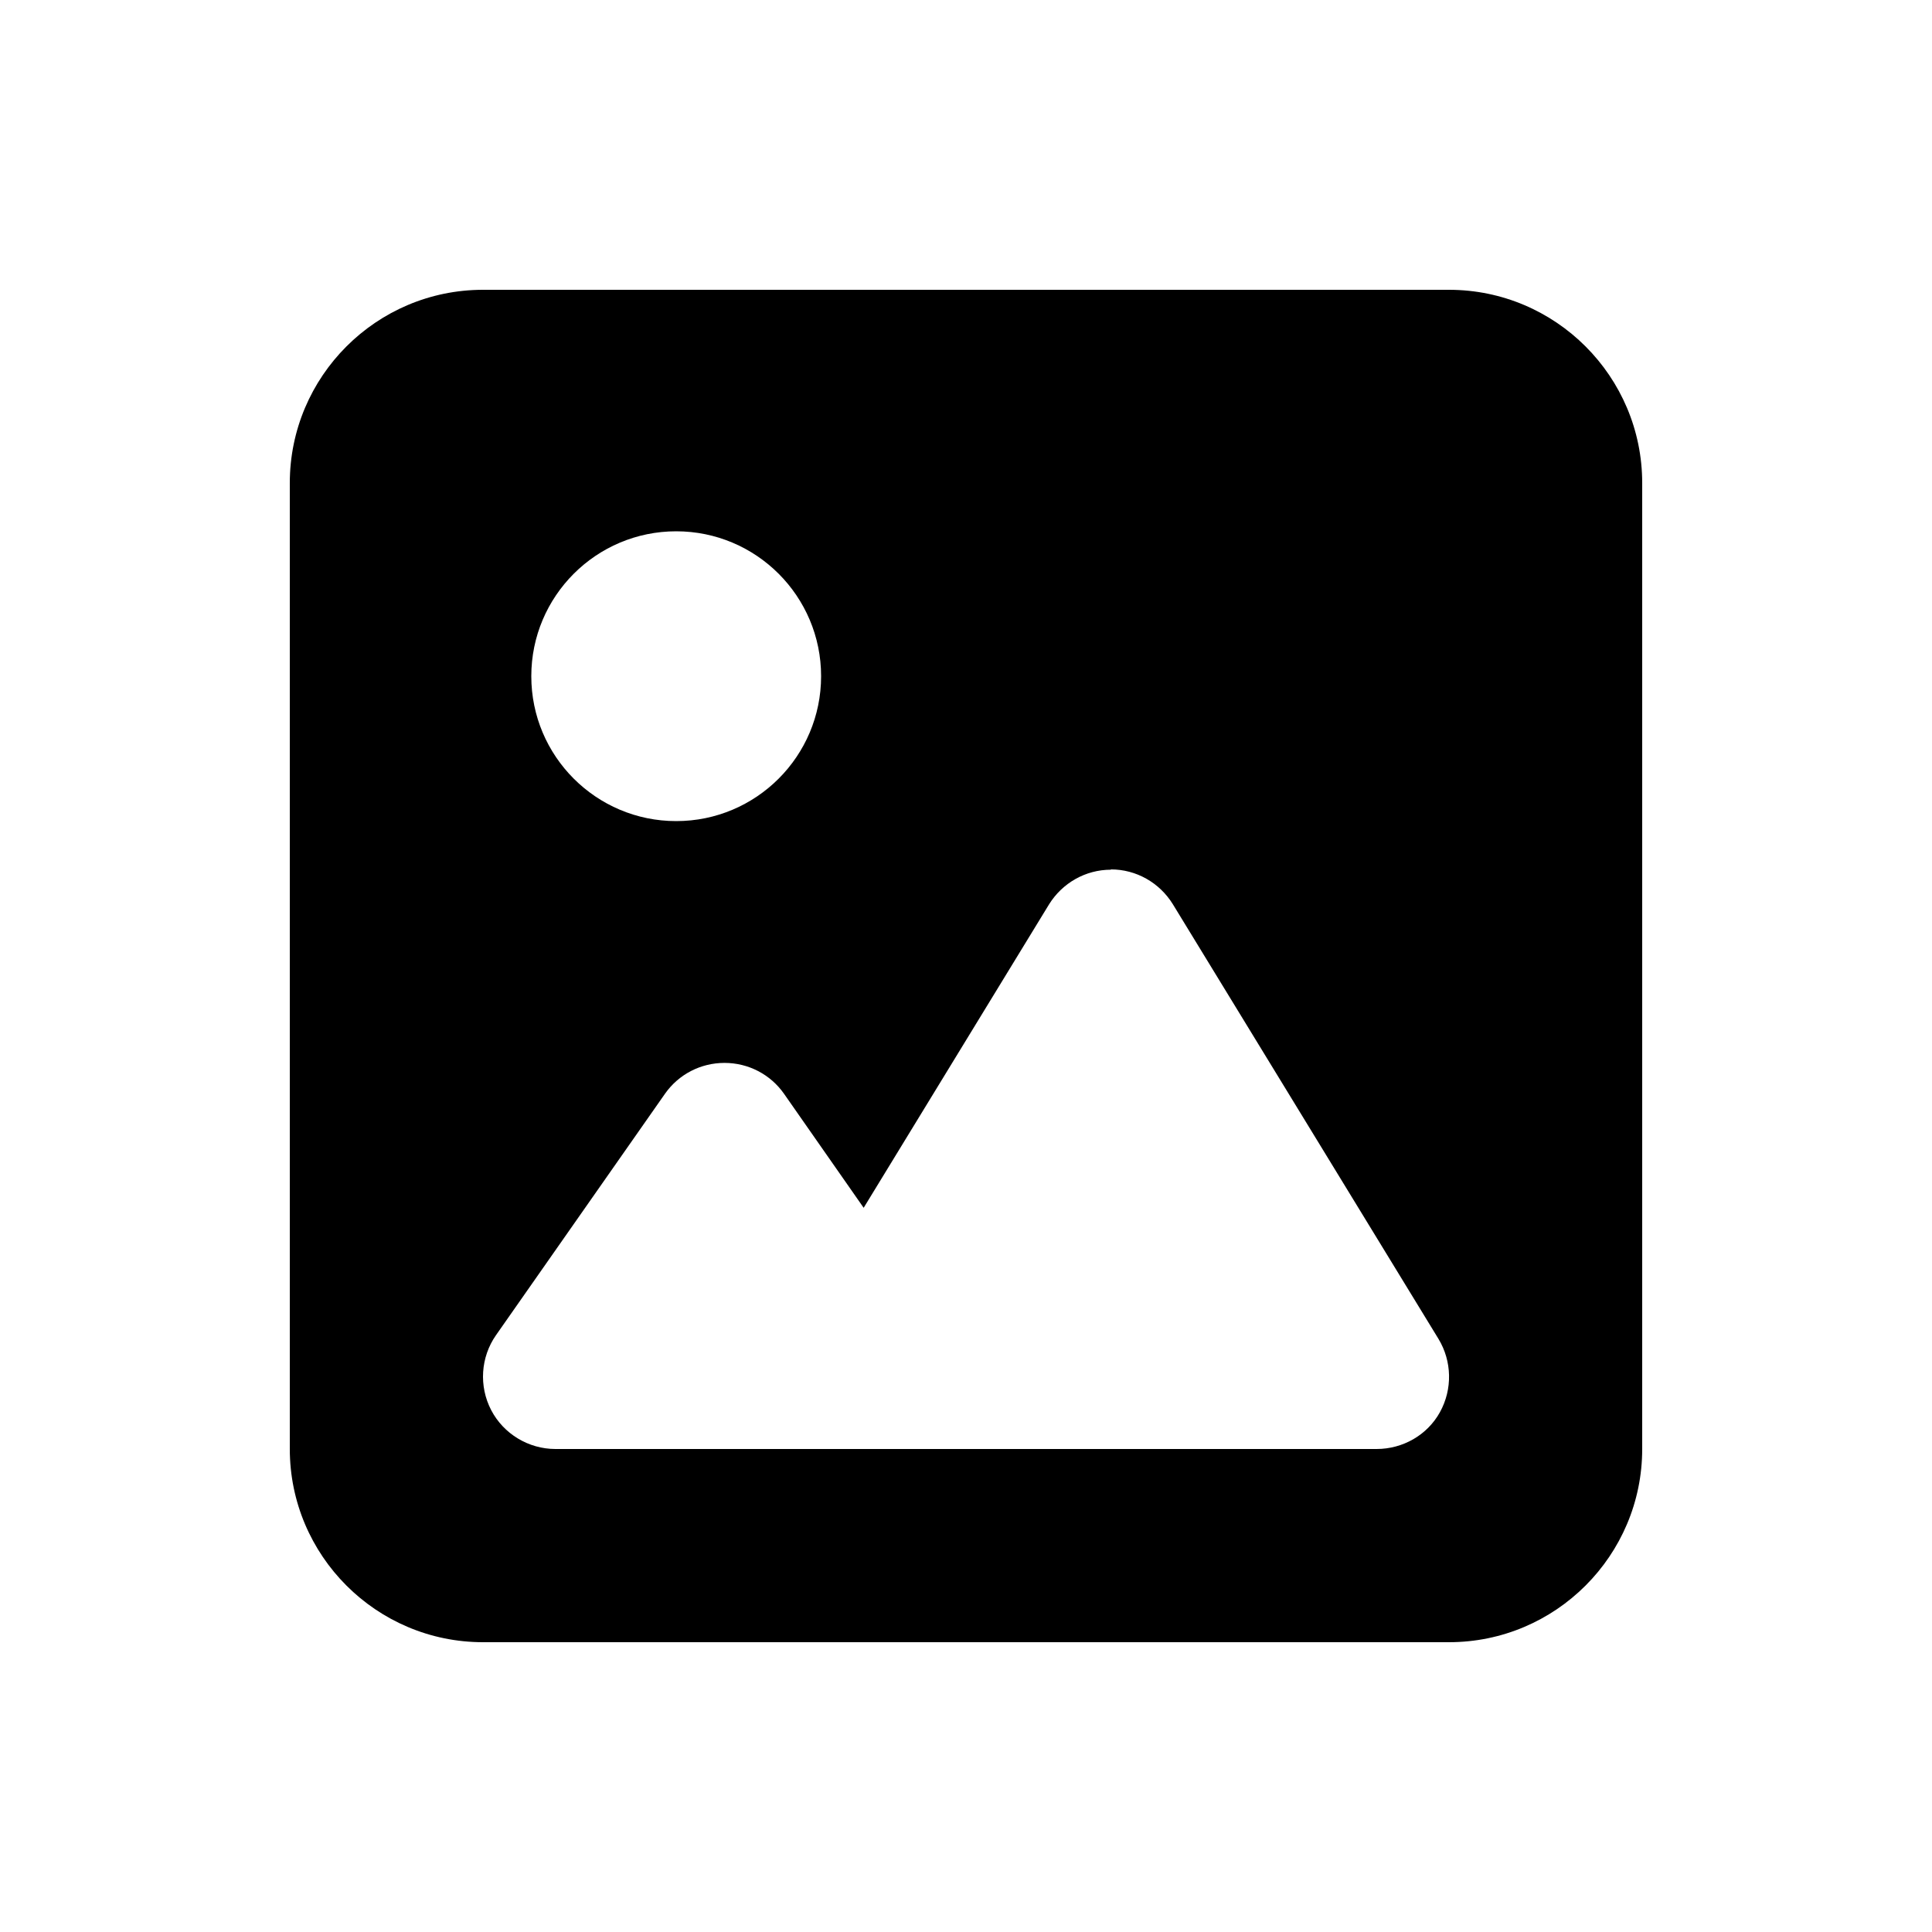
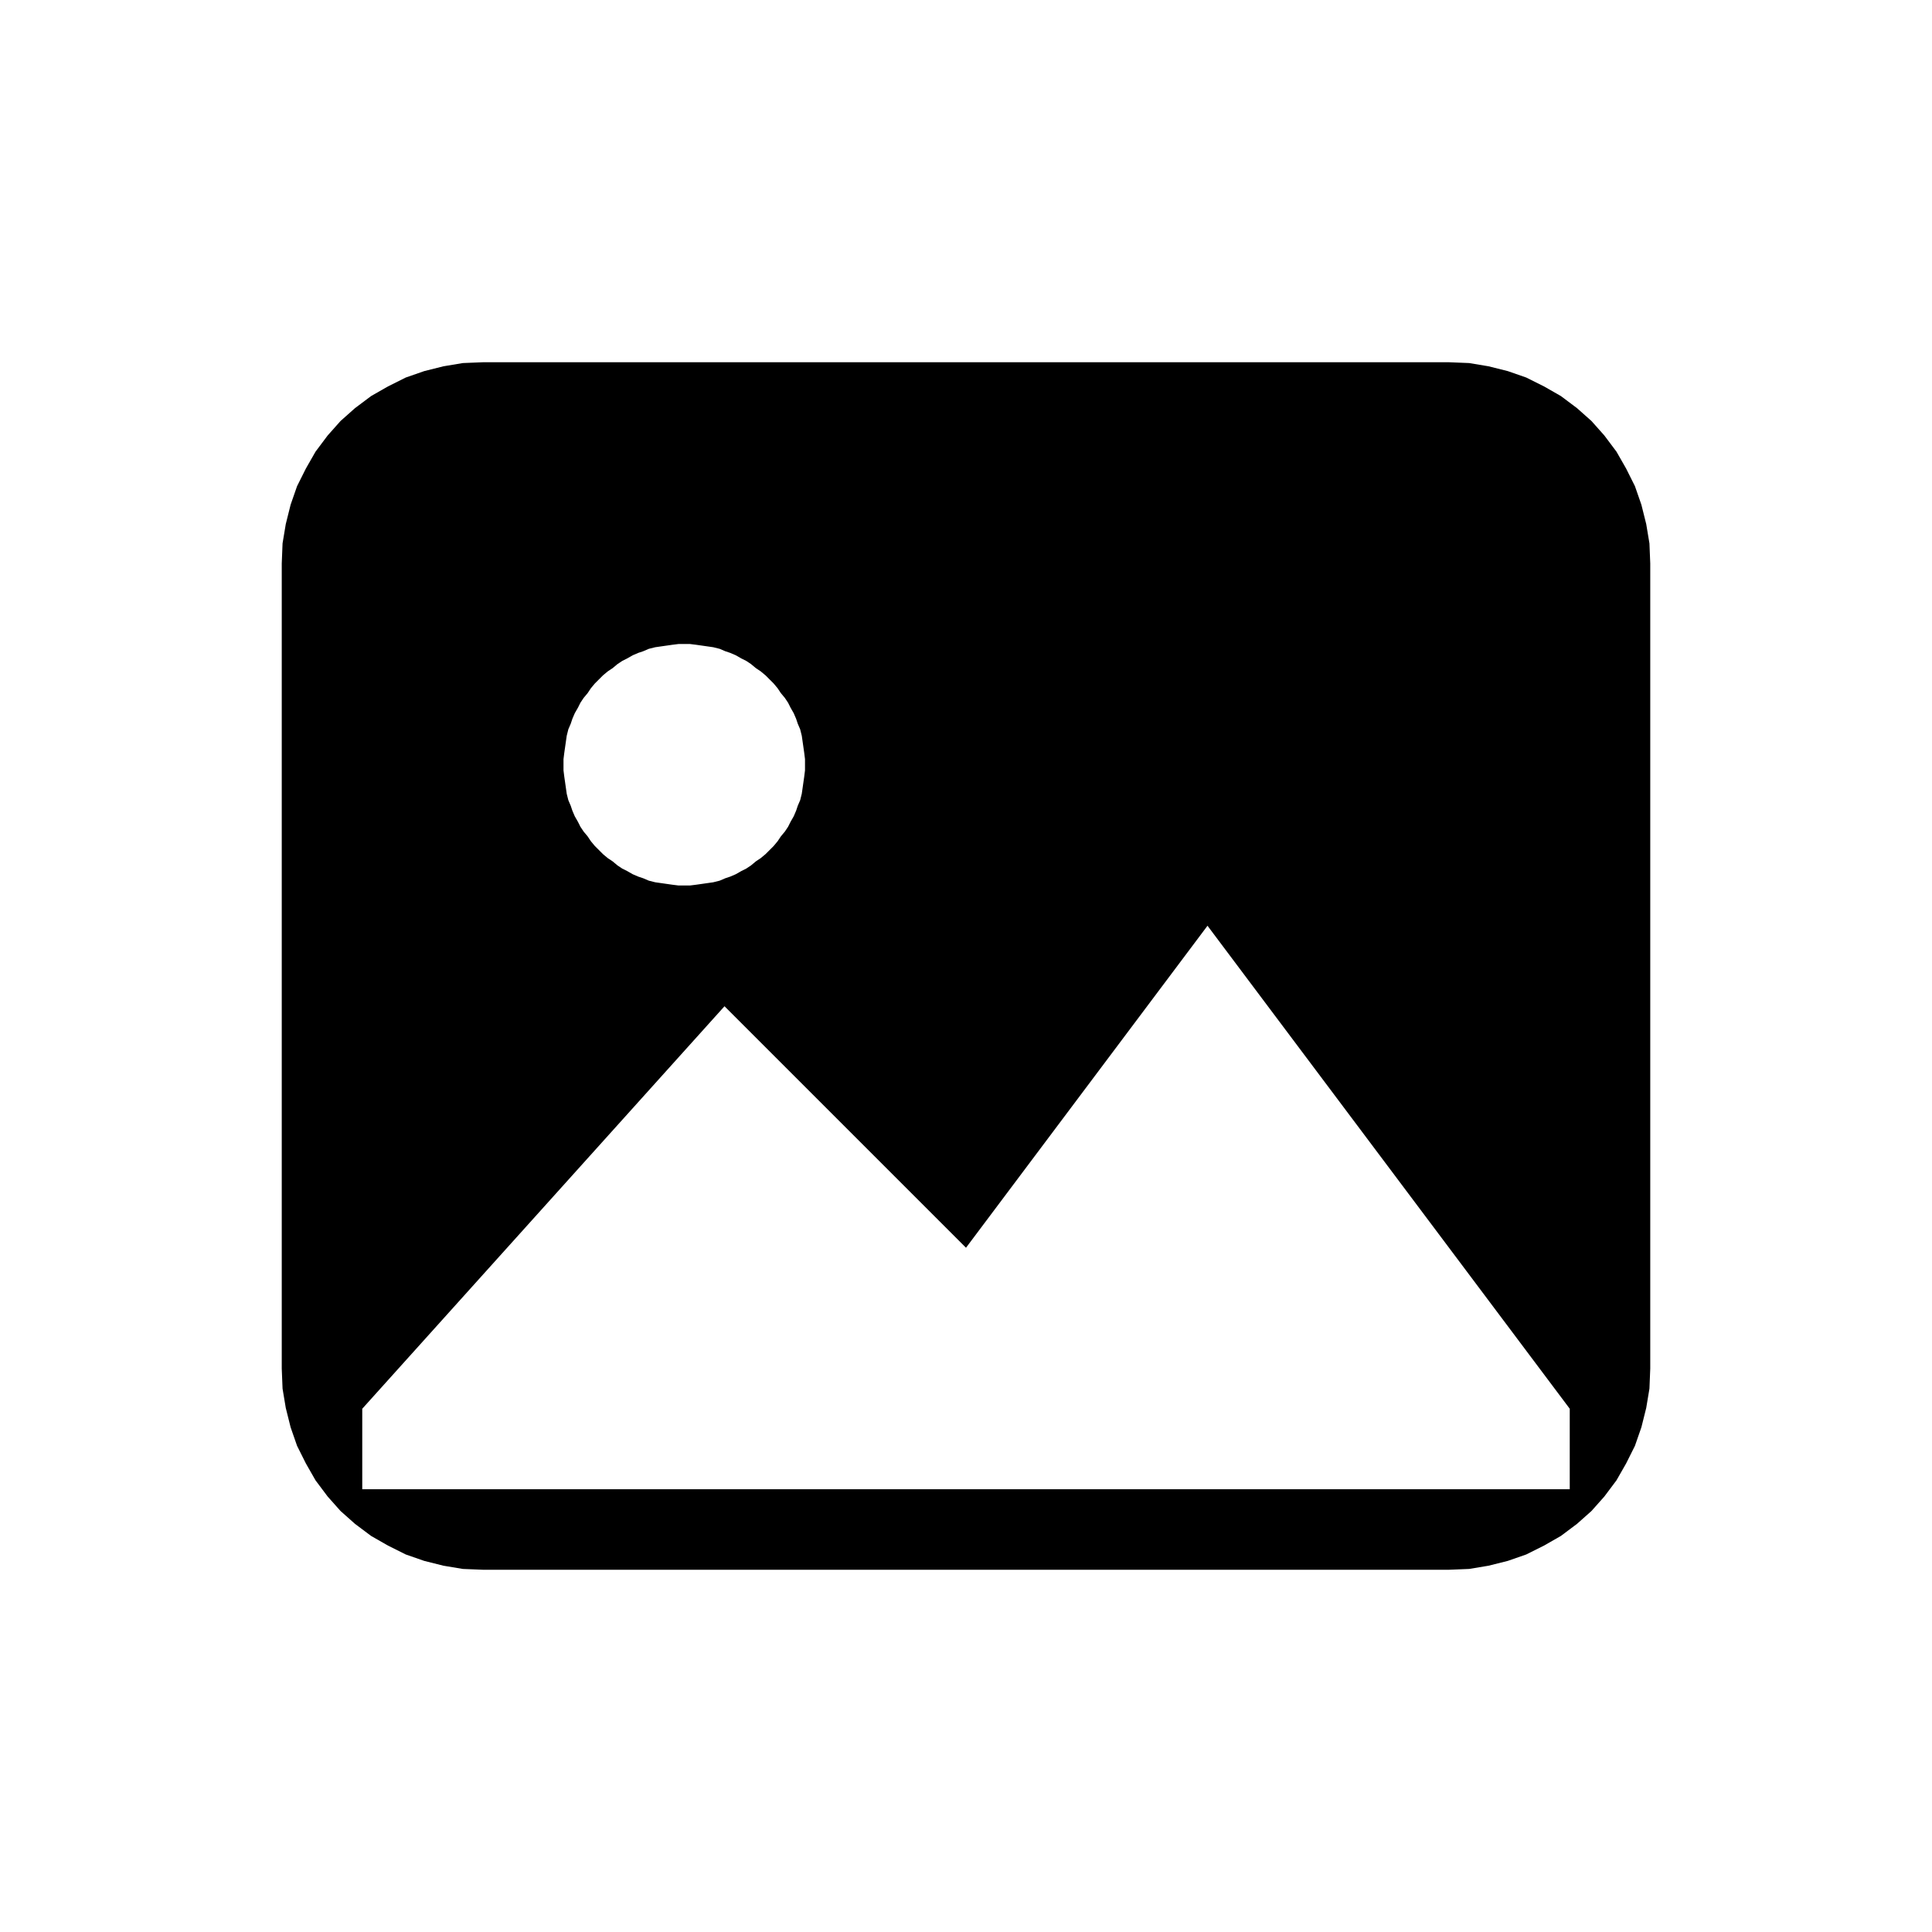
- <svg xmlns="http://www.w3.org/2000/svg" viewBox="0 0 640 640">
-   <path d="M160 96C124.7 96 96 124.7 96 160L96 480C96 515.3 124.7 544 160 544L480 544C515.3 544 544 515.3 544 480L544 160C544 124.7 515.3 96 480 96L160 96zM224 176C250.5 176 272 197.5 272 224C272 250.5 250.5 272 224 272C197.5 272 176 250.5 176 224C176 197.5 197.5 176 224 176zM368 288C376.4 288 384.1 292.4 388.5 299.5L476.5 443.5C481 450.9 481.2 460.2 477 467.8C472.8 475.4 464.7 480 456 480L184 480C175.1 480 166.8 475 162.7 467.1C158.6 459.2 159.2 449.6 164.3 442.3L220.3 362.3C224.8 355.9 232.1 352.1 240 352.1C247.9 352.1 255.2 355.9 259.7 362.3L286.1 400.1L347.5 299.6C351.9 292.5 359.6 288.1 368 288.1z" />
+ <svg xmlns="http://www.w3.org/2000/svg" width="24" height="24" viewBox="0 0 24 24">
+   <path fill="#000000" fill-rule="evenodd" d="M 6.00 4.50 L 5.75 4.51 L 5.51 4.55 L 5.27 4.61 L 5.04 4.69 L 4.82 4.80 L 4.61 4.92 L 4.41 5.07 L 4.23 5.23 L 4.07 5.41 L 3.92 5.61 L 3.80 5.82 L 3.69 6.04 L 3.61 6.27 L 3.55 6.51 L 3.51 6.75 L 3.50 7.00 L 3.50 17.00 L 3.51 17.25 L 3.55 17.49 L 3.61 17.73 L 3.69 17.96 L 3.80 18.18 L 3.92 18.39 L 4.07 18.59 L 4.23 18.77 L 4.41 18.93 L 4.61 19.08 L 4.82 19.20 L 5.04 19.31 L 5.27 19.39 L 5.51 19.45 L 5.75 19.49 L 6.00 19.50 L 18.00 19.50 L 18.25 19.49 L 18.49 19.45 L 18.73 19.39 L 18.96 19.31 L 19.18 19.20 L 19.39 19.08 L 19.59 18.93 L 19.77 18.77 L 19.93 18.59 L 20.08 18.39 L 20.20 18.18 L 20.31 17.96 L 20.39 17.73 L 20.45 17.49 L 20.49 17.25 L 20.50 17.00 L 20.50 7.00 L 20.49 6.75 L 20.45 6.51 L 20.39 6.27 L 20.31 6.04 L 20.20 5.82 L 20.08 5.61 L 19.93 5.41 L 19.77 5.23 L 19.59 5.07 L 19.39 4.92 L 19.18 4.80 L 18.96 4.69 L 18.73 4.61 L 18.49 4.55 L 18.25 4.51 L 18.00 4.50 L 6.00 4.50 Z M 10.00 9.50 L 10.00 9.57 L 9.99 9.65 L 9.98 9.72 L 9.97 9.79 L 9.96 9.86 L 9.94 9.94 L 9.91 10.01 L 9.89 10.07 L 9.86 10.14 L 9.82 10.21 L 9.79 10.27 L 9.75 10.33 L 9.70 10.39 L 9.66 10.45 L 9.61 10.51 L 9.56 10.56 L 9.51 10.61 L 9.45 10.66 L 9.39 10.70 L 9.33 10.75 L 9.27 10.79 L 9.21 10.82 L 9.14 10.86 L 9.07 10.89 L 9.01 10.91 L 8.94 10.94 L 8.86 10.96 L 8.79 10.97 L 8.72 10.98 L 8.65 10.99 L 8.57 11.00 L 8.50 11.00 L 8.43 11.00 L 8.35 10.99 L 8.28 10.98 L 8.21 10.97 L 8.14 10.96 L 8.06 10.94 L 7.99 10.91 L 7.93 10.89 L 7.86 10.86 L 7.79 10.82 L 7.73 10.79 L 7.67 10.75 L 7.61 10.70 L 7.55 10.66 L 7.49 10.61 L 7.44 10.56 L 7.39 10.51 L 7.34 10.45 L 7.30 10.39 L 7.25 10.33 L 7.21 10.27 L 7.18 10.21 L 7.14 10.14 L 7.11 10.07 L 7.09 10.01 L 7.06 9.94 L 7.04 9.86 L 7.03 9.79 L 7.02 9.72 L 7.01 9.65 L 7.00 9.57 L 7.00 9.50 L 7.00 9.43 L 7.01 9.35 L 7.02 9.28 L 7.03 9.21 L 7.04 9.14 L 7.06 9.06 L 7.09 8.99 L 7.11 8.93 L 7.14 8.86 L 7.18 8.79 L 7.21 8.73 L 7.25 8.67 L 7.30 8.61 L 7.34 8.55 L 7.39 8.49 L 7.44 8.44 L 7.49 8.39 L 7.55 8.34 L 7.61 8.30 L 7.67 8.25 L 7.73 8.21 L 7.79 8.18 L 7.86 8.14 L 7.93 8.11 L 7.99 8.09 L 8.06 8.06 L 8.14 8.04 L 8.21 8.03 L 8.28 8.02 L 8.35 8.01 L 8.43 8.00 L 8.50 8.00 L 8.57 8.00 L 8.65 8.01 L 8.72 8.02 L 8.79 8.03 L 8.86 8.04 L 8.94 8.06 L 9.01 8.09 L 9.07 8.11 L 9.14 8.14 L 9.21 8.18 L 9.27 8.21 L 9.33 8.25 L 9.39 8.30 L 9.45 8.34 L 9.51 8.39 L 9.56 8.44 L 9.61 8.49 L 9.66 8.55 L 9.70 8.61 L 9.75 8.67 L 9.79 8.73 L 9.82 8.79 L 9.86 8.86 L 9.89 8.93 L 9.91 8.99 L 9.94 9.06 L 9.96 9.14 L 9.97 9.21 L 9.98 9.28 L 9.99 9.35 L 10.00 9.43 L 10.00 9.50 Z M 4.50 17.50 L 9.00 12.50 L 12.00 15.50 L 15.00 11.50 L 19.50 17.50 L 19.50 18.50 L 4.50 18.50 L 4.50 17.50 Z" />
</svg>
